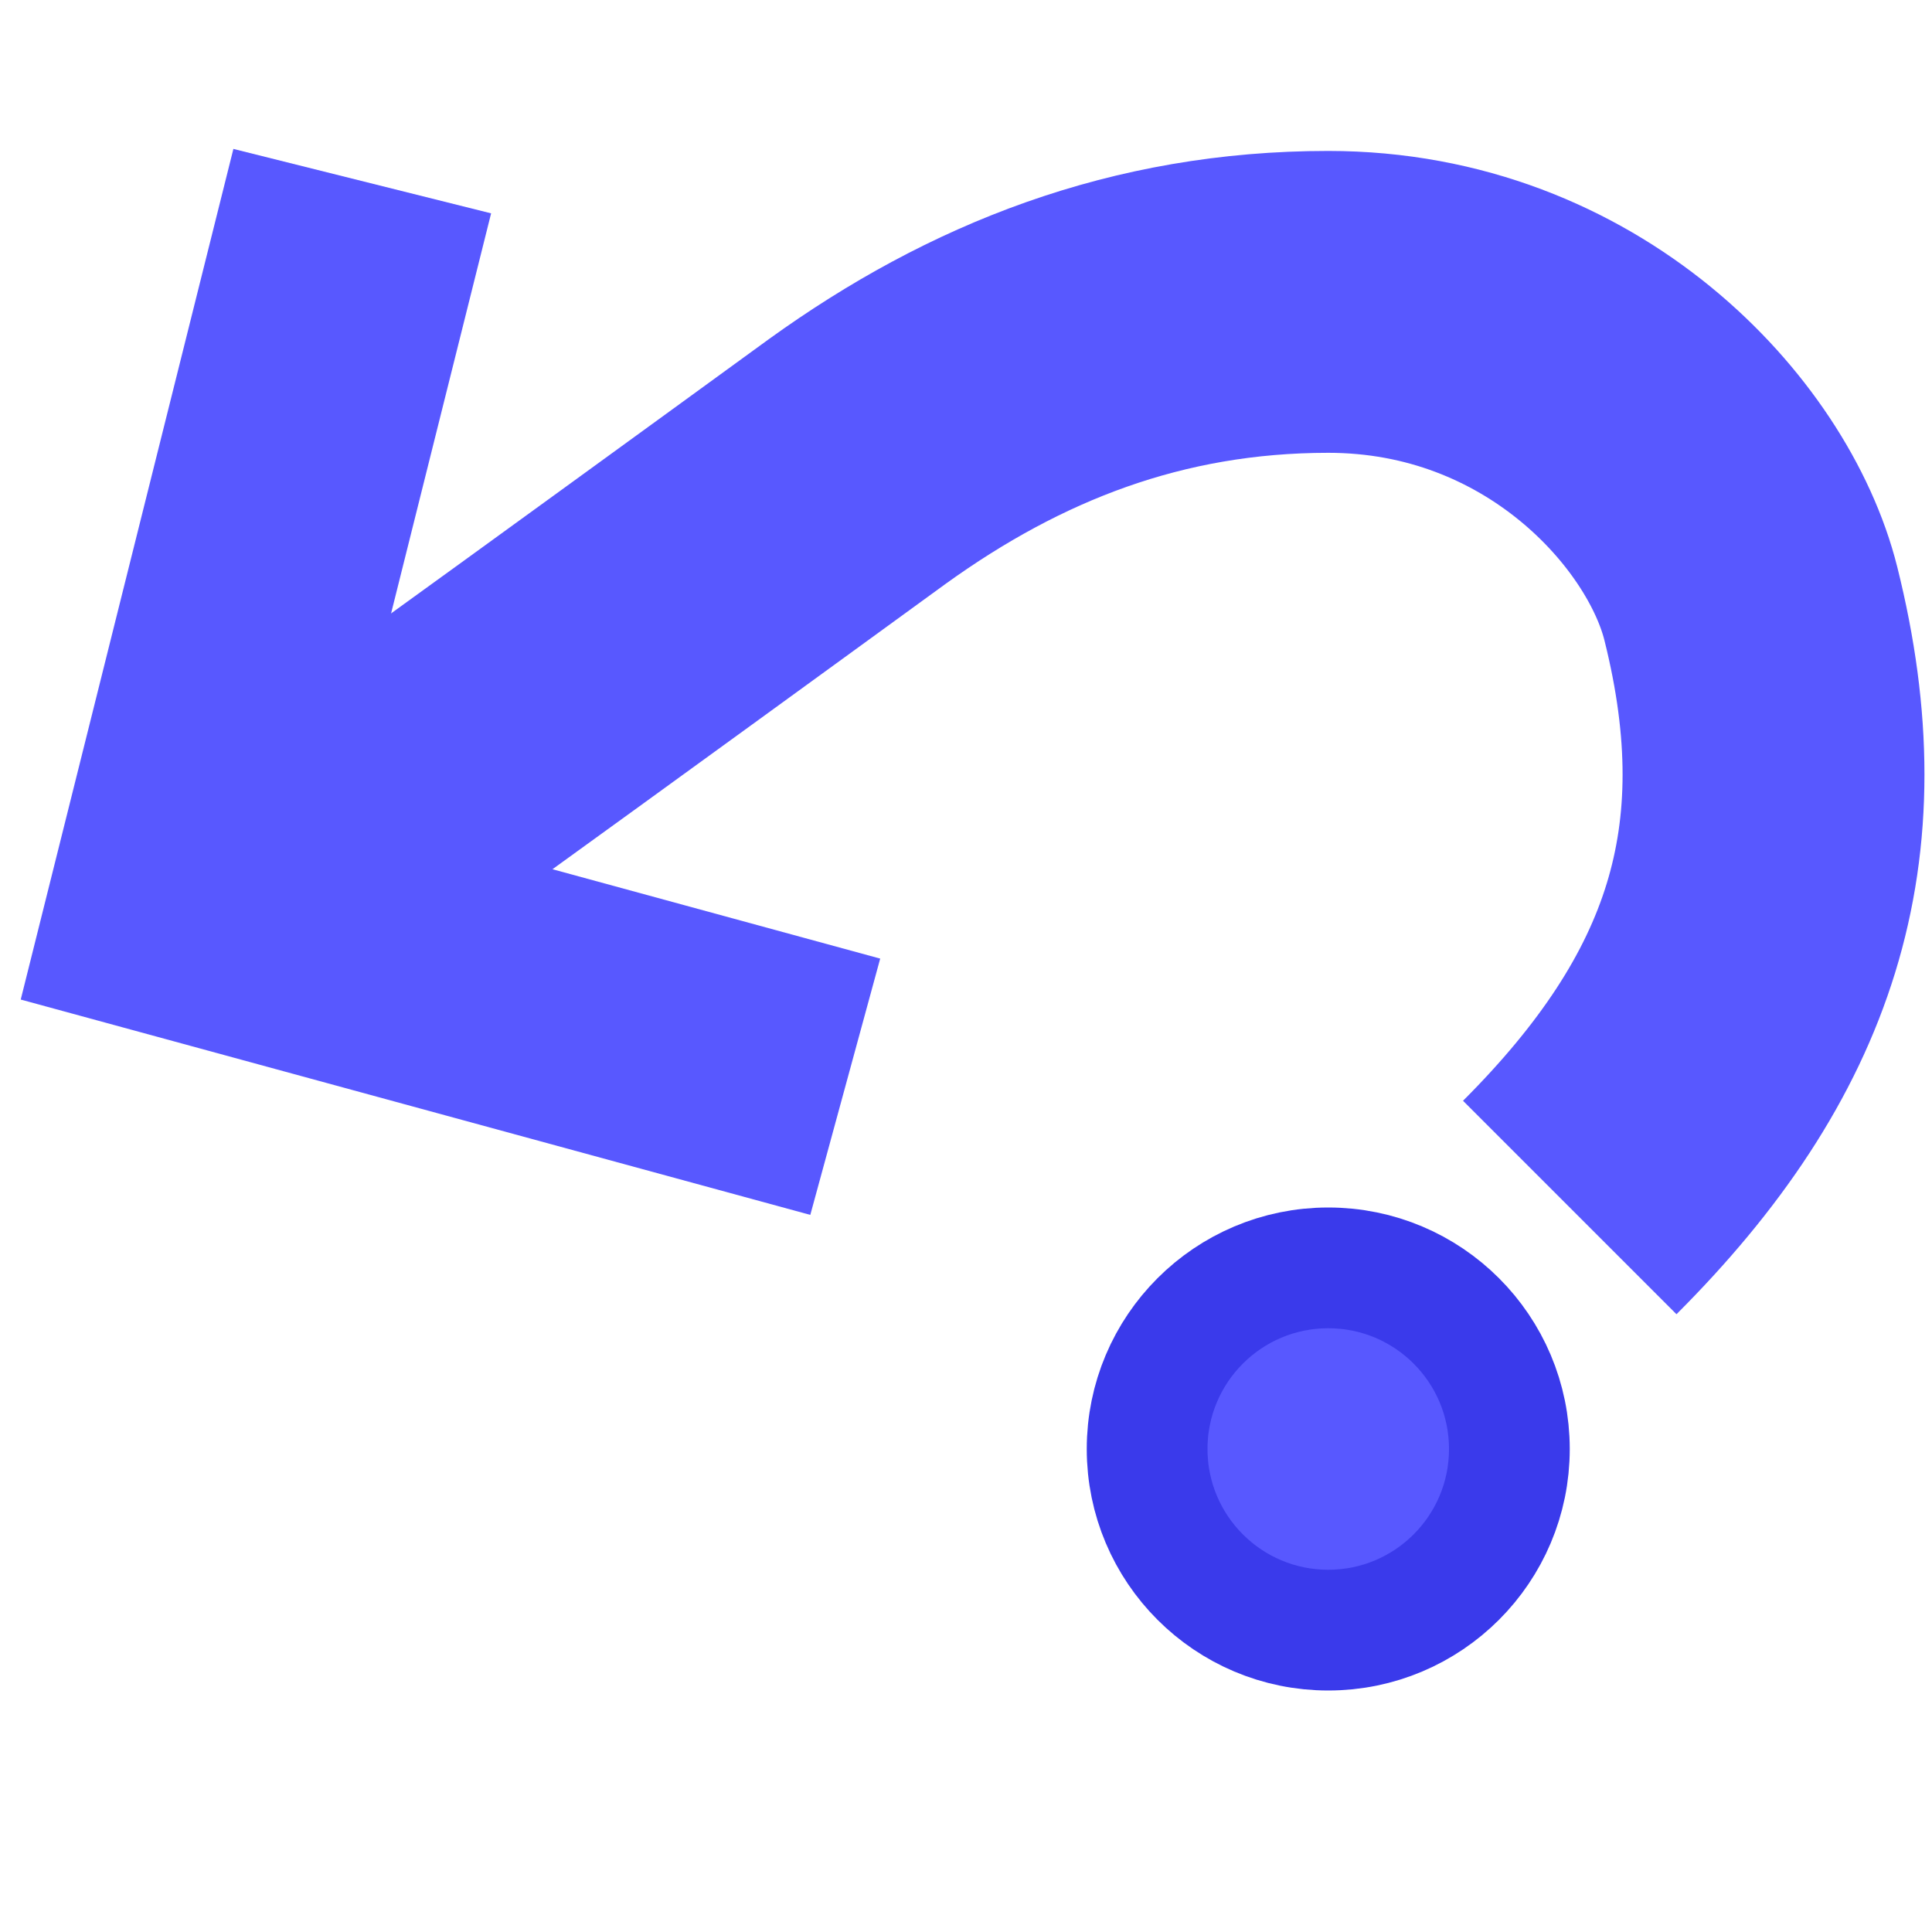
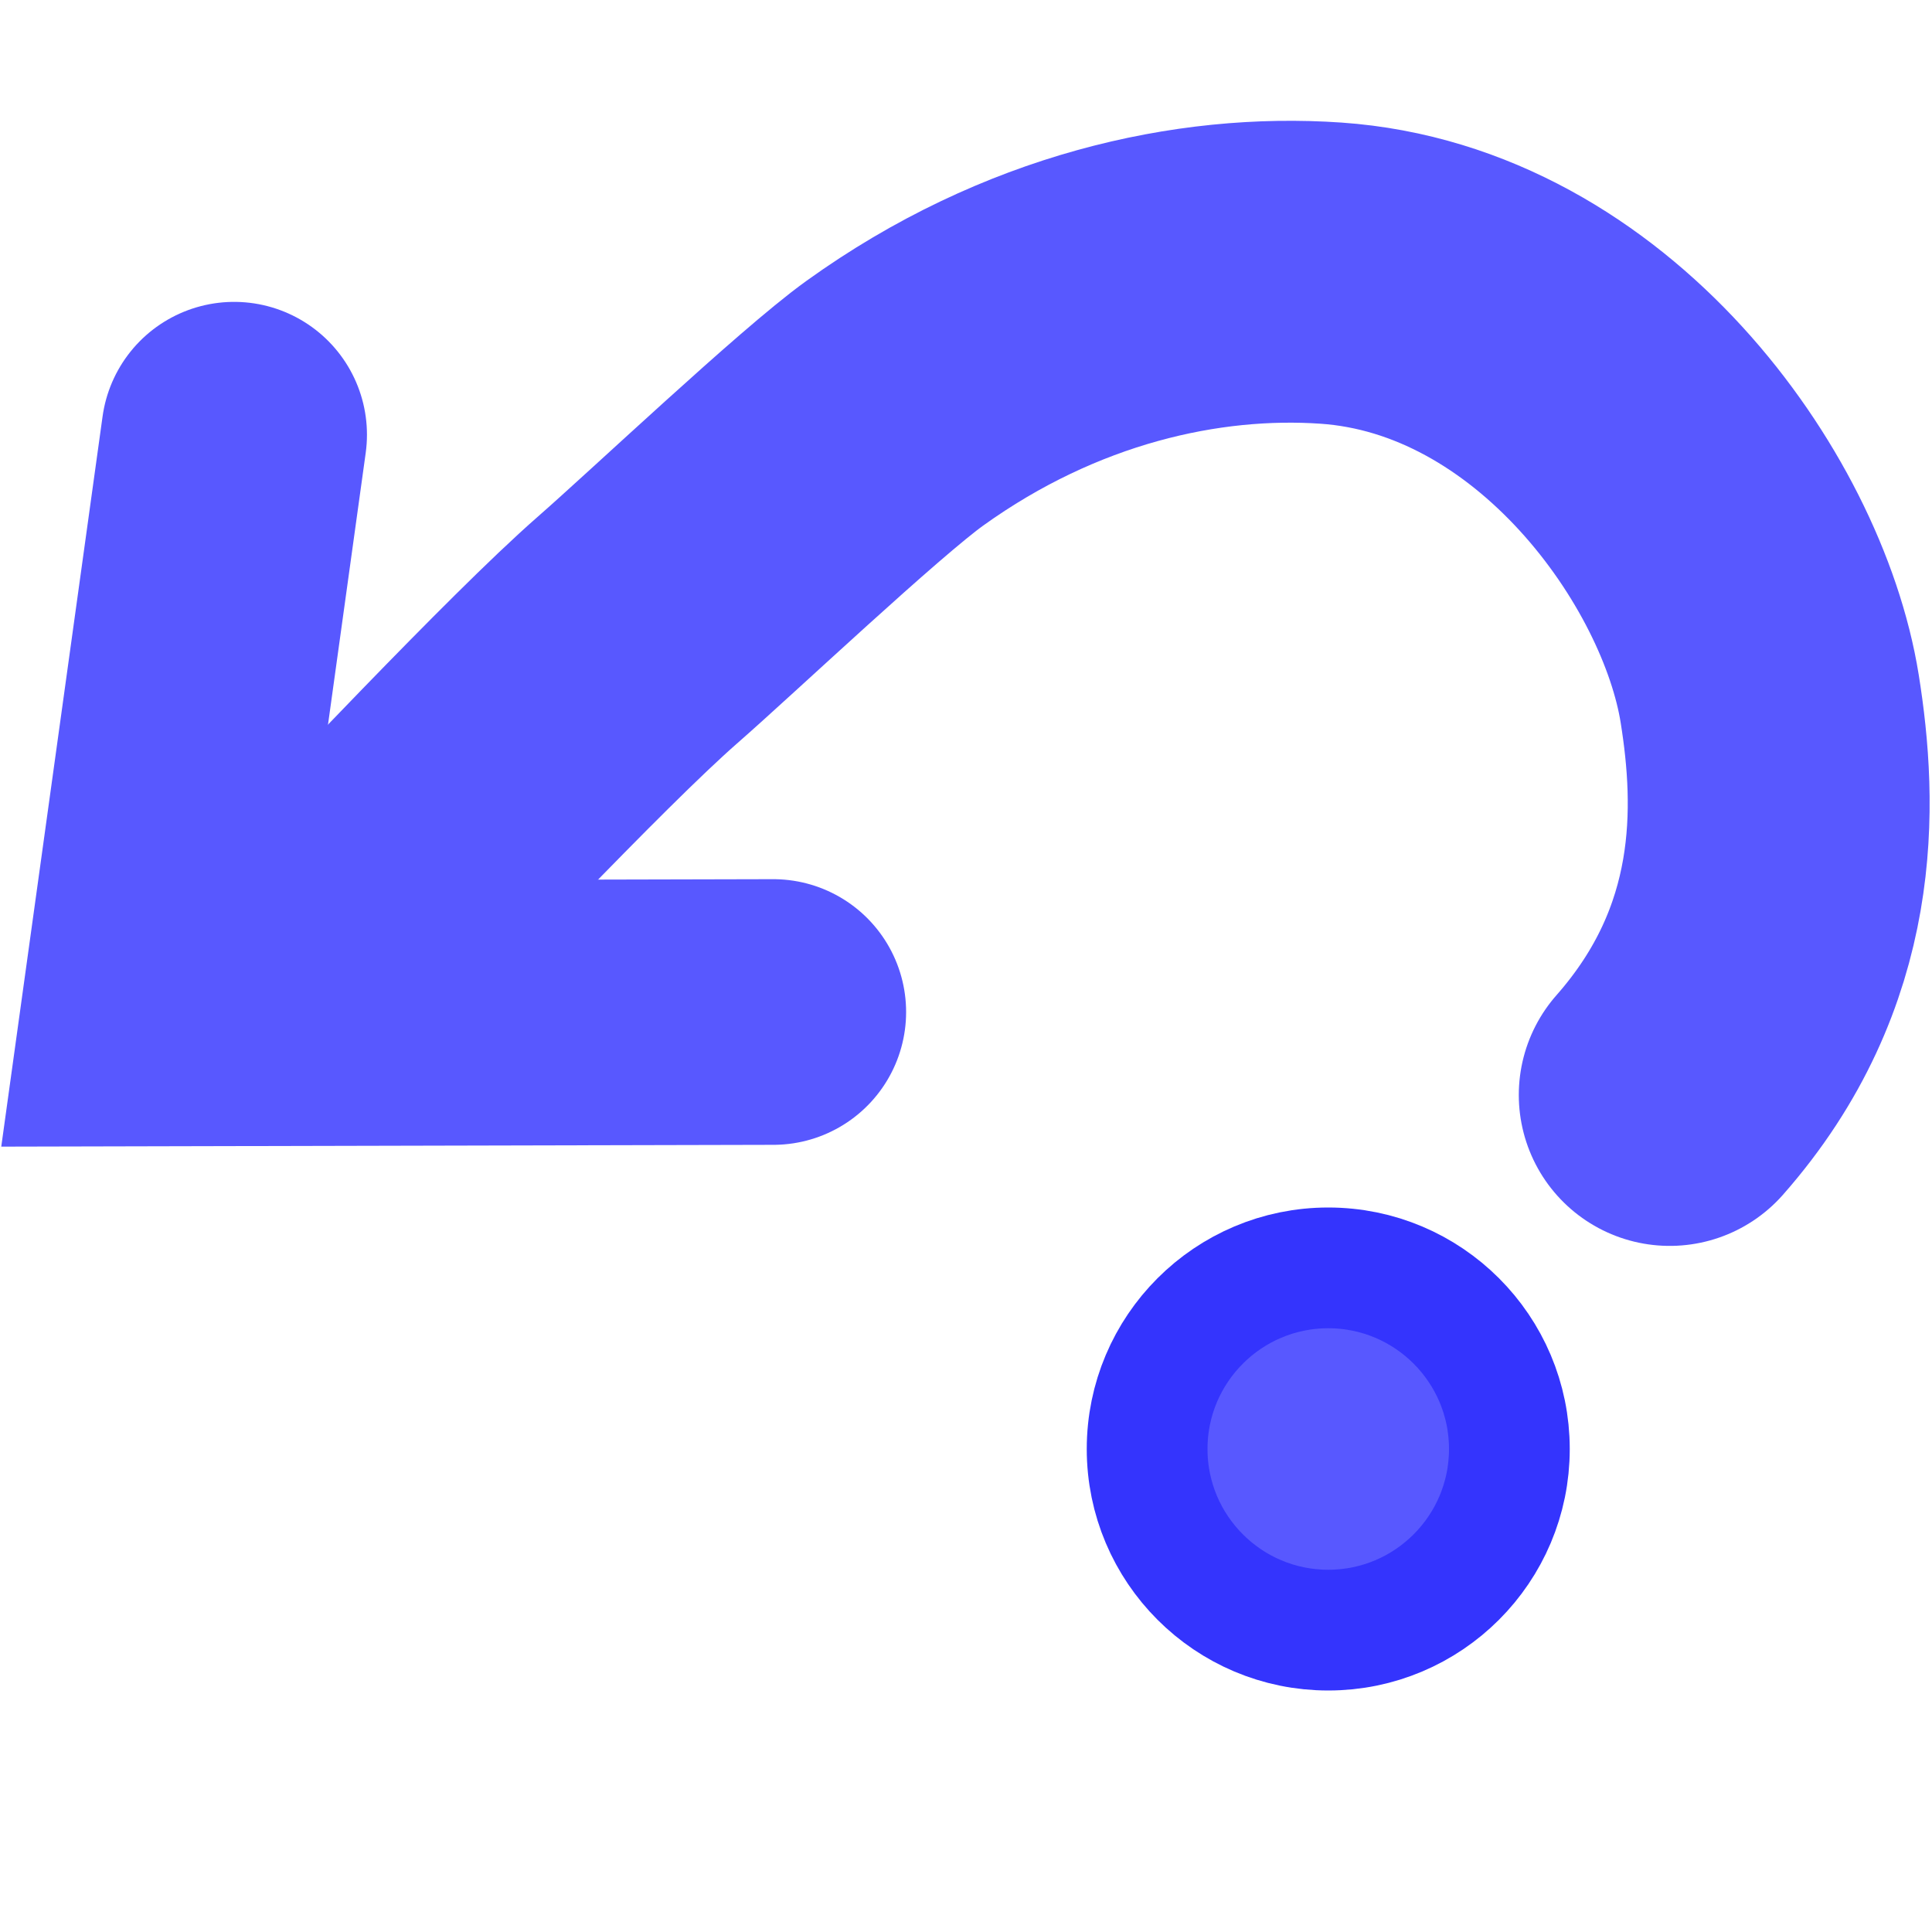
<svg xmlns="http://www.w3.org/2000/svg" width="16" height="16" version="1.1">
-   <g transform="translate(-10 -182.36)">
-     <path d="m12 189.86c0.1-0.037 5.015-3.617 5.102-3.68 1.138-0.82 2.398-1.32 3.898-1.32 1.94 0 3.229 1.415 3.5 2.5 0.5 2 0 3.5-1.5 5" fill="none" stroke="#5858ff" stroke-width="2.5" />
-     <path d="m13 183.86-1.5 6 5.5 1.5" fill="none" stroke="#5858ff" stroke-width="2.2" />
-     <path transform="matrix(2 0 0 2 8.5 167.86)" d="m7 13.25a0.75 0.75 0 1 1-1.5 0 0.75 0.75 0 1 1 1.5 0z" fill="#5858ff" stroke="#3a3aeb" stroke-linecap="round" stroke-width=".5" />
+   <g transform="translate(-10 -182.36)" stroke-linecap="round">
+     <path d="m12.641 190.24c0.515-0.522 1.96-2.069 2.639-2.663 0.462-0.404 1.674-1.55 2.131-1.878 1.202-0.864 2.511-1.153 3.611-1.077 2.004 0.139 3.409 2.118 3.634 3.525 0.141 0.884 0.183 2.134-0.828 3.281" fill="none" stroke="#5858ff" stroke-width="2.5" />
+     <path d="m11.939 185.96-0.665 4.793 5.13-0.012" fill="none" stroke="#5858ff" stroke-width="2.2" />
+     <path transform="matrix(2 0 0 2 8.5 167.86)" d="m7 13.25c0 0.414-0.336 0.75-0.75 0.75s-0.75-0.336-0.75-0.75c0-0.414 0.336-0.75 0.75-0.75s0.75 0.336 0.75 0.75z" fill="#5858ff" stroke="#3434fd" stroke-width=".5" />
  </g>
</svg>
